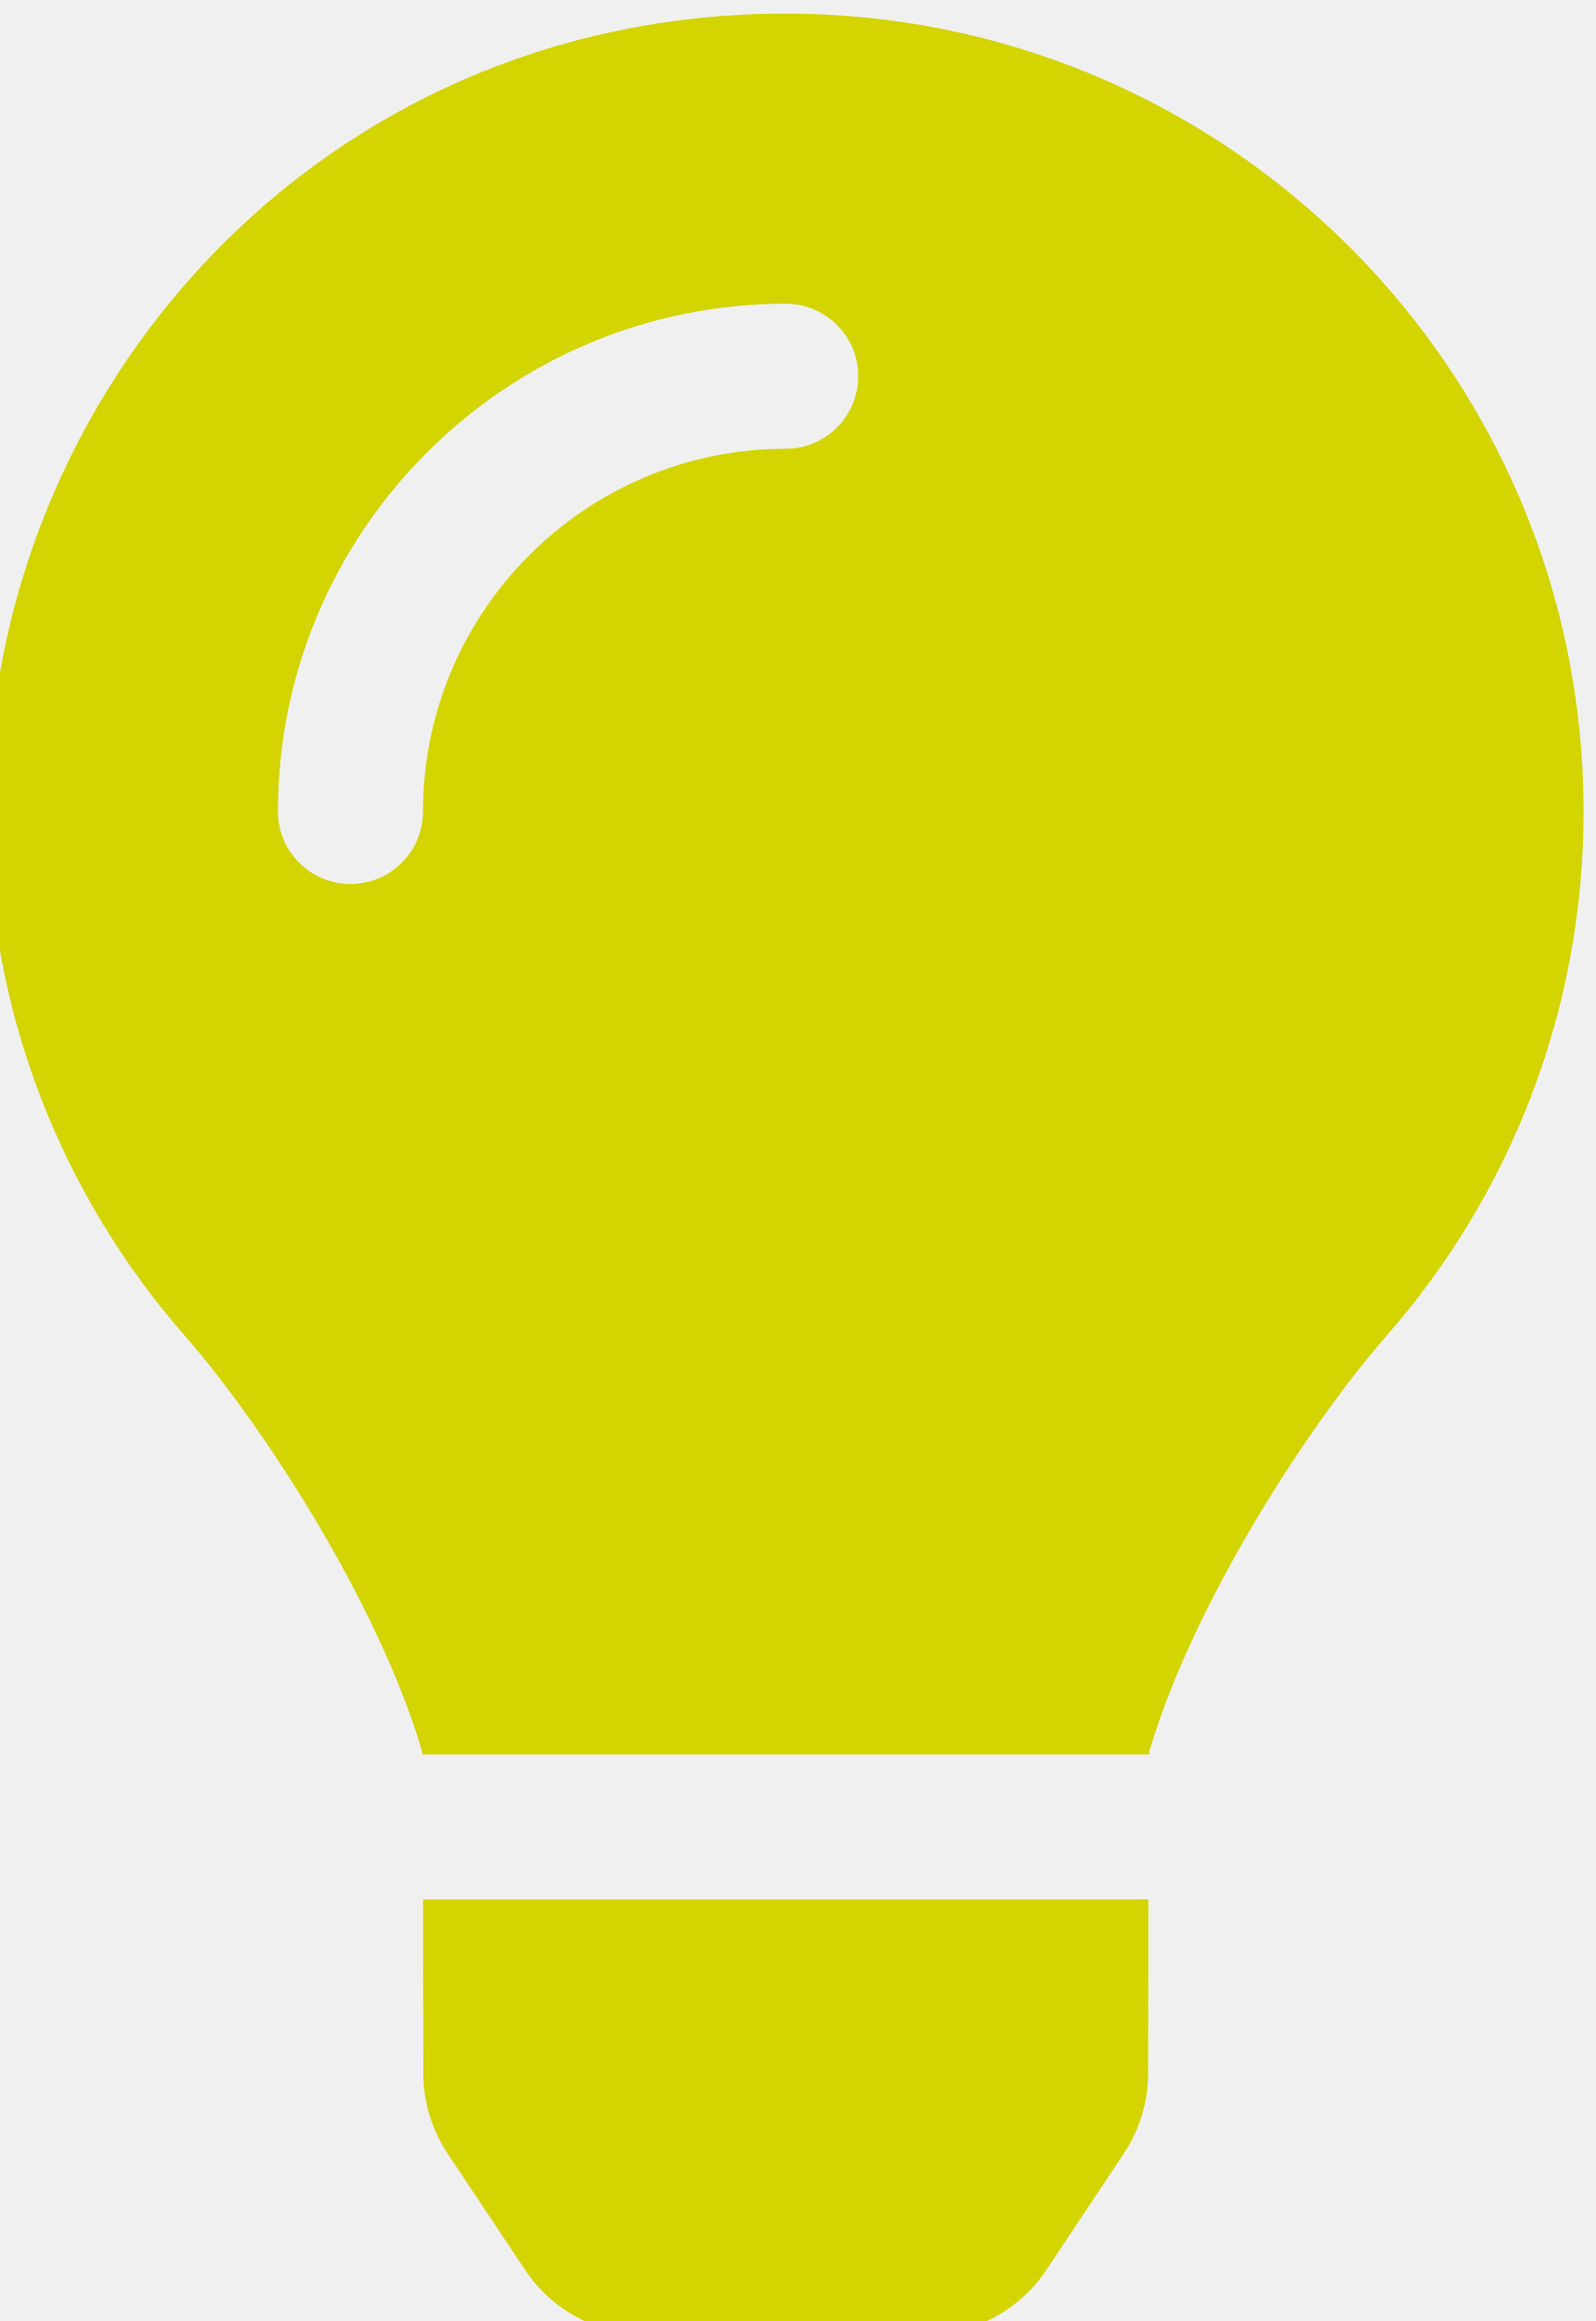
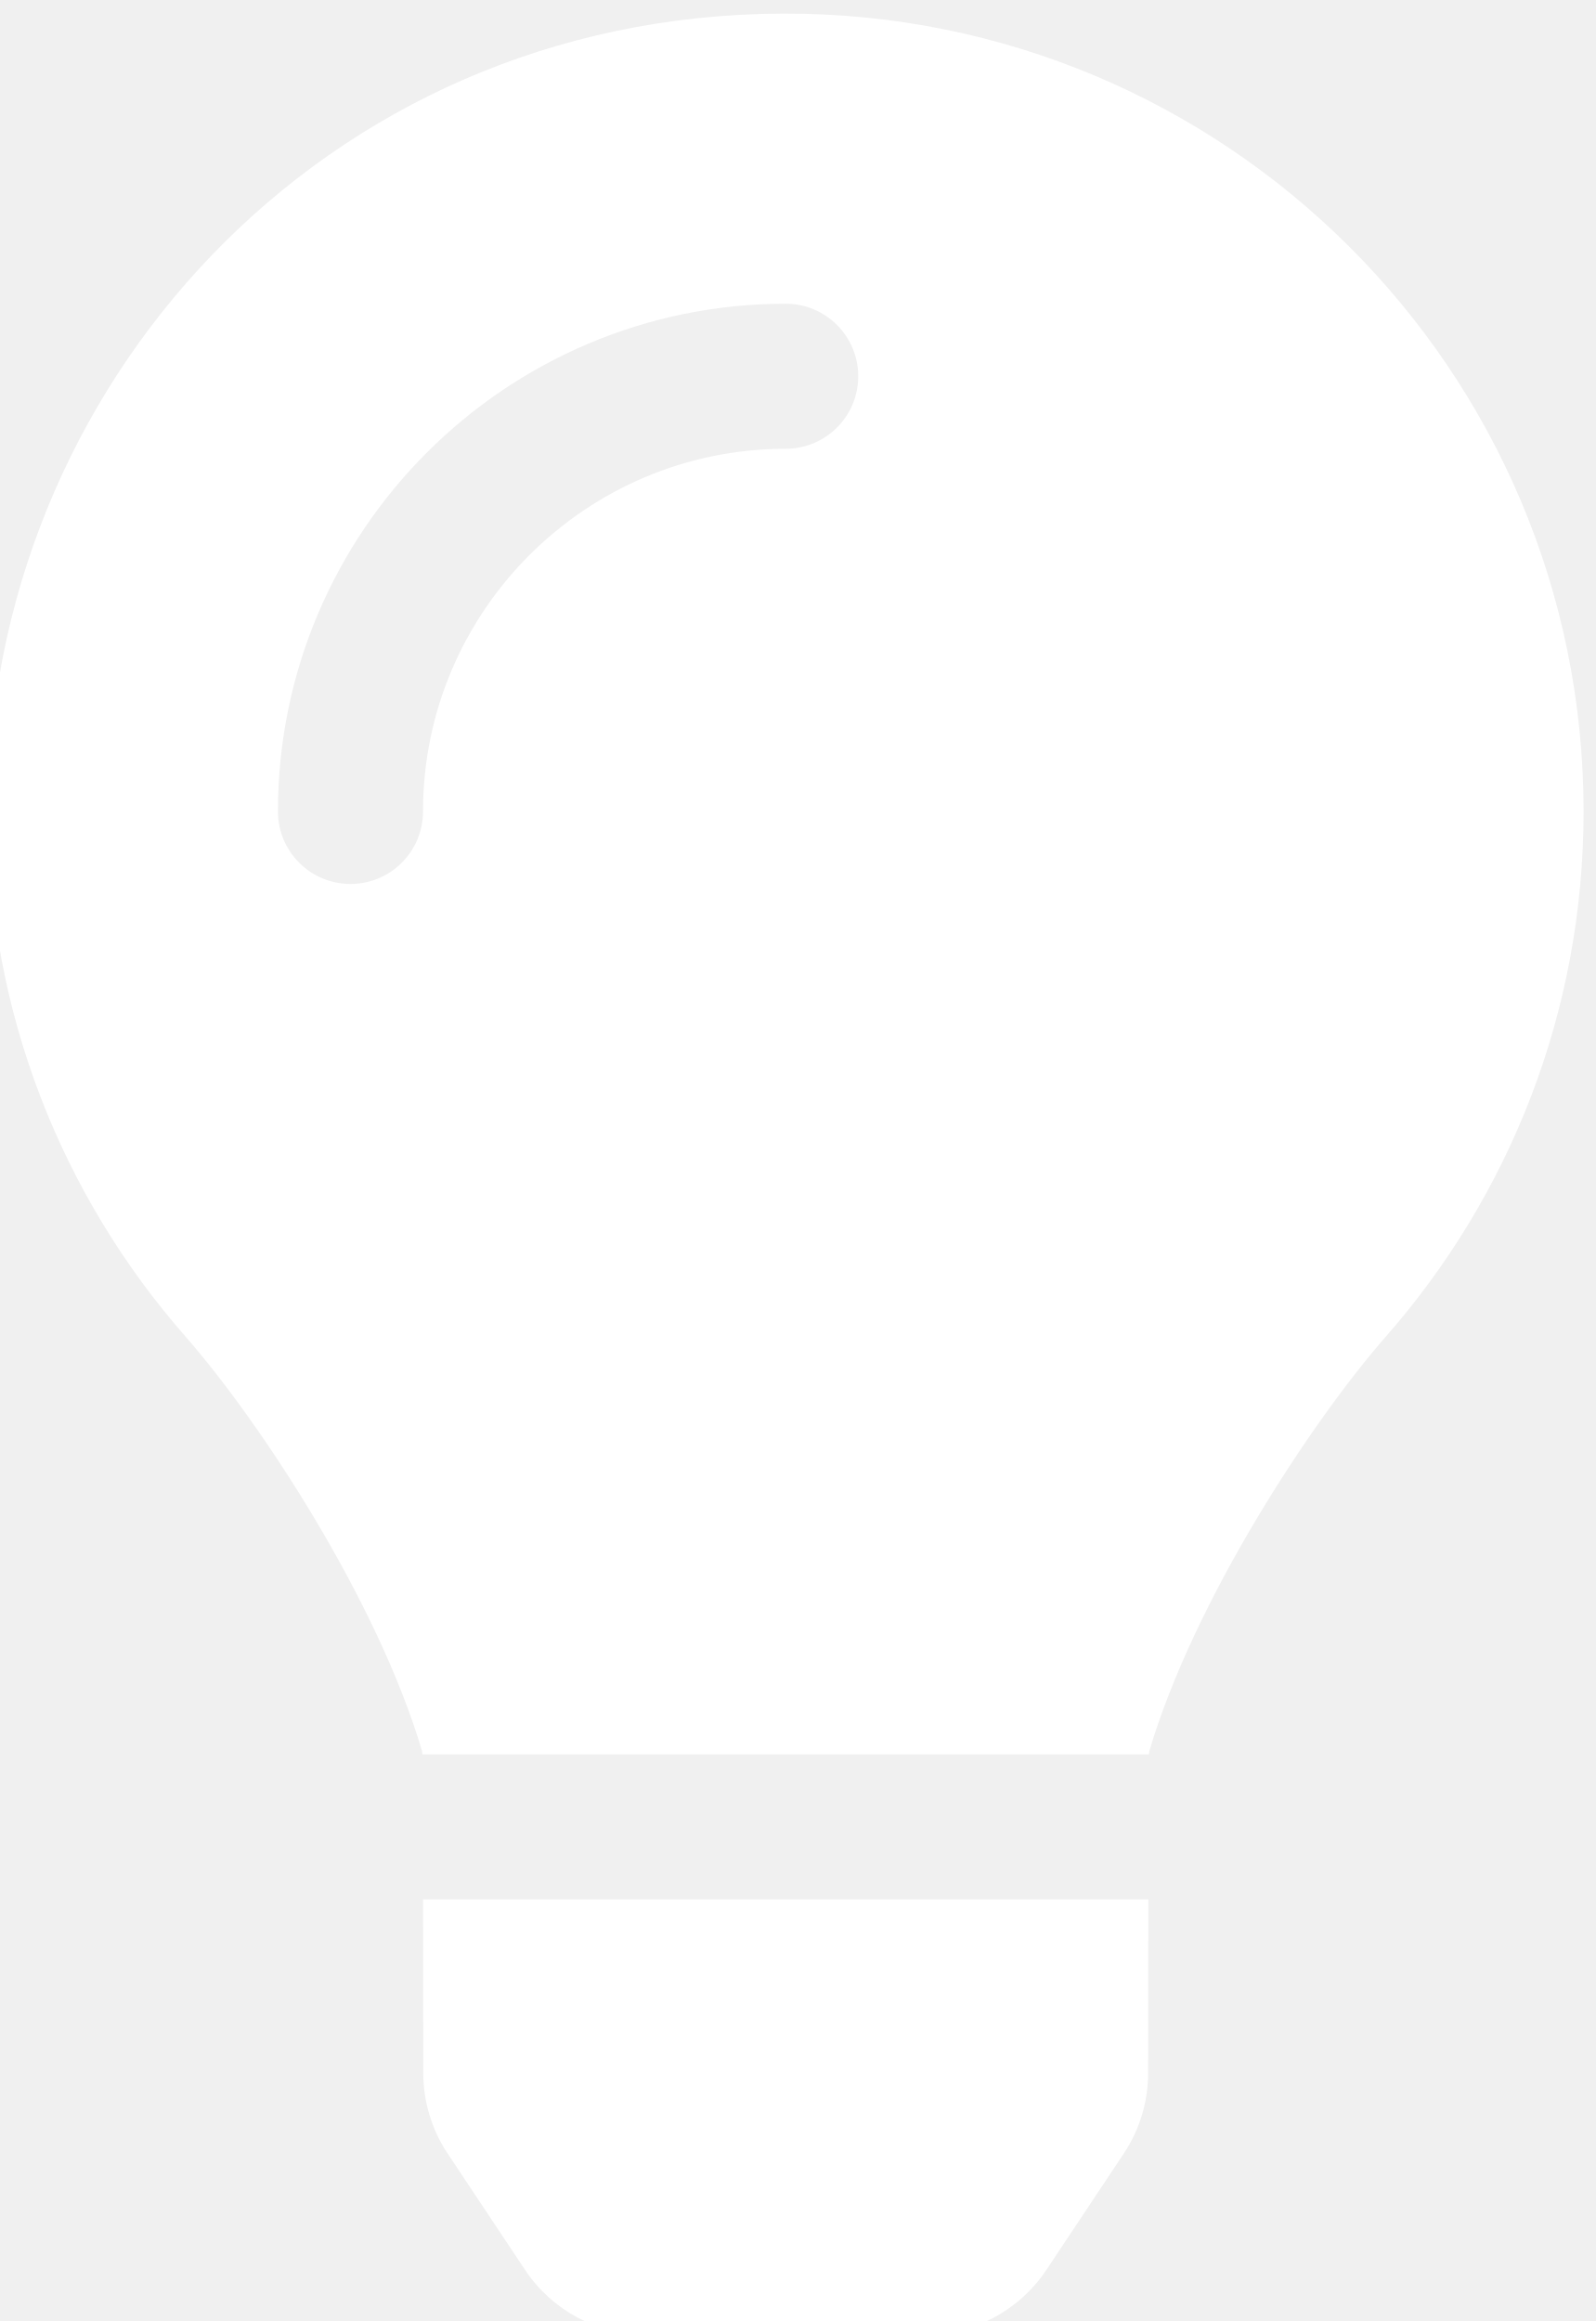
<svg xmlns="http://www.w3.org/2000/svg" aria-hidden="true" focusable="false" data-prefix="fas" data-icon="lightbulb" class="svg-inline--fa fa-lightbulb fa-w-11" role="img" viewBox="0 0 352 512" version="1.1" id="svg58">
  <defs id="defs62" />
-   <path fill="currentColor" d="m 93.37,457.35 c 0.01,6.29 1.87,12.45 5.36,17.69 l 17.09,25.69 a 31.99,31.99 0 0 0 26.64,14.28 h 61.71 a 31.99,31.99 0 0 0 26.64,-14.28 l 17.09,-25.69 a 31.989,31.989 0 0 0 5.36,-17.69 l 0.04,-38.35 h -159.98 z m -96.06,-278.35 c 0,44.37 16.45,84.85 43.56,115.78 16.52,18.85 42.36,58.23 52.21,91.45 0.04,0.26 0.07,0.52 0.11,0.78 h 160.24 c 0.04,-0.26 0.07,-0.51 0.11,-0.78 9.85,-33.22 35.69,-72.6 52.21,-91.45 27.11,-30.93 43.56,-71.41 43.56,-115.78 0,-97.39 -79.09,-176.3 -176.55,-176 -102.01,0.31 -175.45,82.97 -175.45,176 z M 173.31,99 c -44.11,0 -80,35.89 -80,80 0,8.84 -7.16,16 -16,16 -8.84,0 -16,-7.16 -16,-16 0,-61.76 50.24,-112 112,-112 8.84,0 16,7.16 16,16 0,8.84 -7.16,16 -16,16 z" id="path56" style="fill:#d3d400;fill-opacity:1" />
+   <path fill="currentColor" d="m 93.37,457.35 c 0.01,6.29 1.87,12.45 5.36,17.69 l 17.09,25.69 a 31.99,31.99 0 0 0 26.64,14.28 h 61.71 a 31.99,31.99 0 0 0 26.64,-14.28 l 17.09,-25.69 a 31.989,31.989 0 0 0 5.36,-17.69 l 0.04,-38.35 h -159.98 z m -96.06,-278.35 c 0,44.37 16.45,84.85 43.56,115.78 16.52,18.85 42.36,58.23 52.21,91.45 0.04,0.26 0.07,0.52 0.11,0.78 h 160.24 c 0.04,-0.26 0.07,-0.51 0.11,-0.78 9.85,-33.22 35.69,-72.6 52.21,-91.45 27.11,-30.93 43.56,-71.41 43.56,-115.78 0,-97.39 -79.09,-176.3 -176.55,-176 -102.01,0.31 -175.45,82.97 -175.45,176 z M 173.31,99 c -44.11,0 -80,35.89 -80,80 0,8.84 -7.16,16 -16,16 -8.84,0 -16,-7.16 -16,-16 0,-61.76 50.24,-112 112,-112 8.84,0 16,7.16 16,16 0,8.84 -7.16,16 -16,16 z" id="path56" style="fill:#ffffff;fill-opacity:1" />
</svg>
